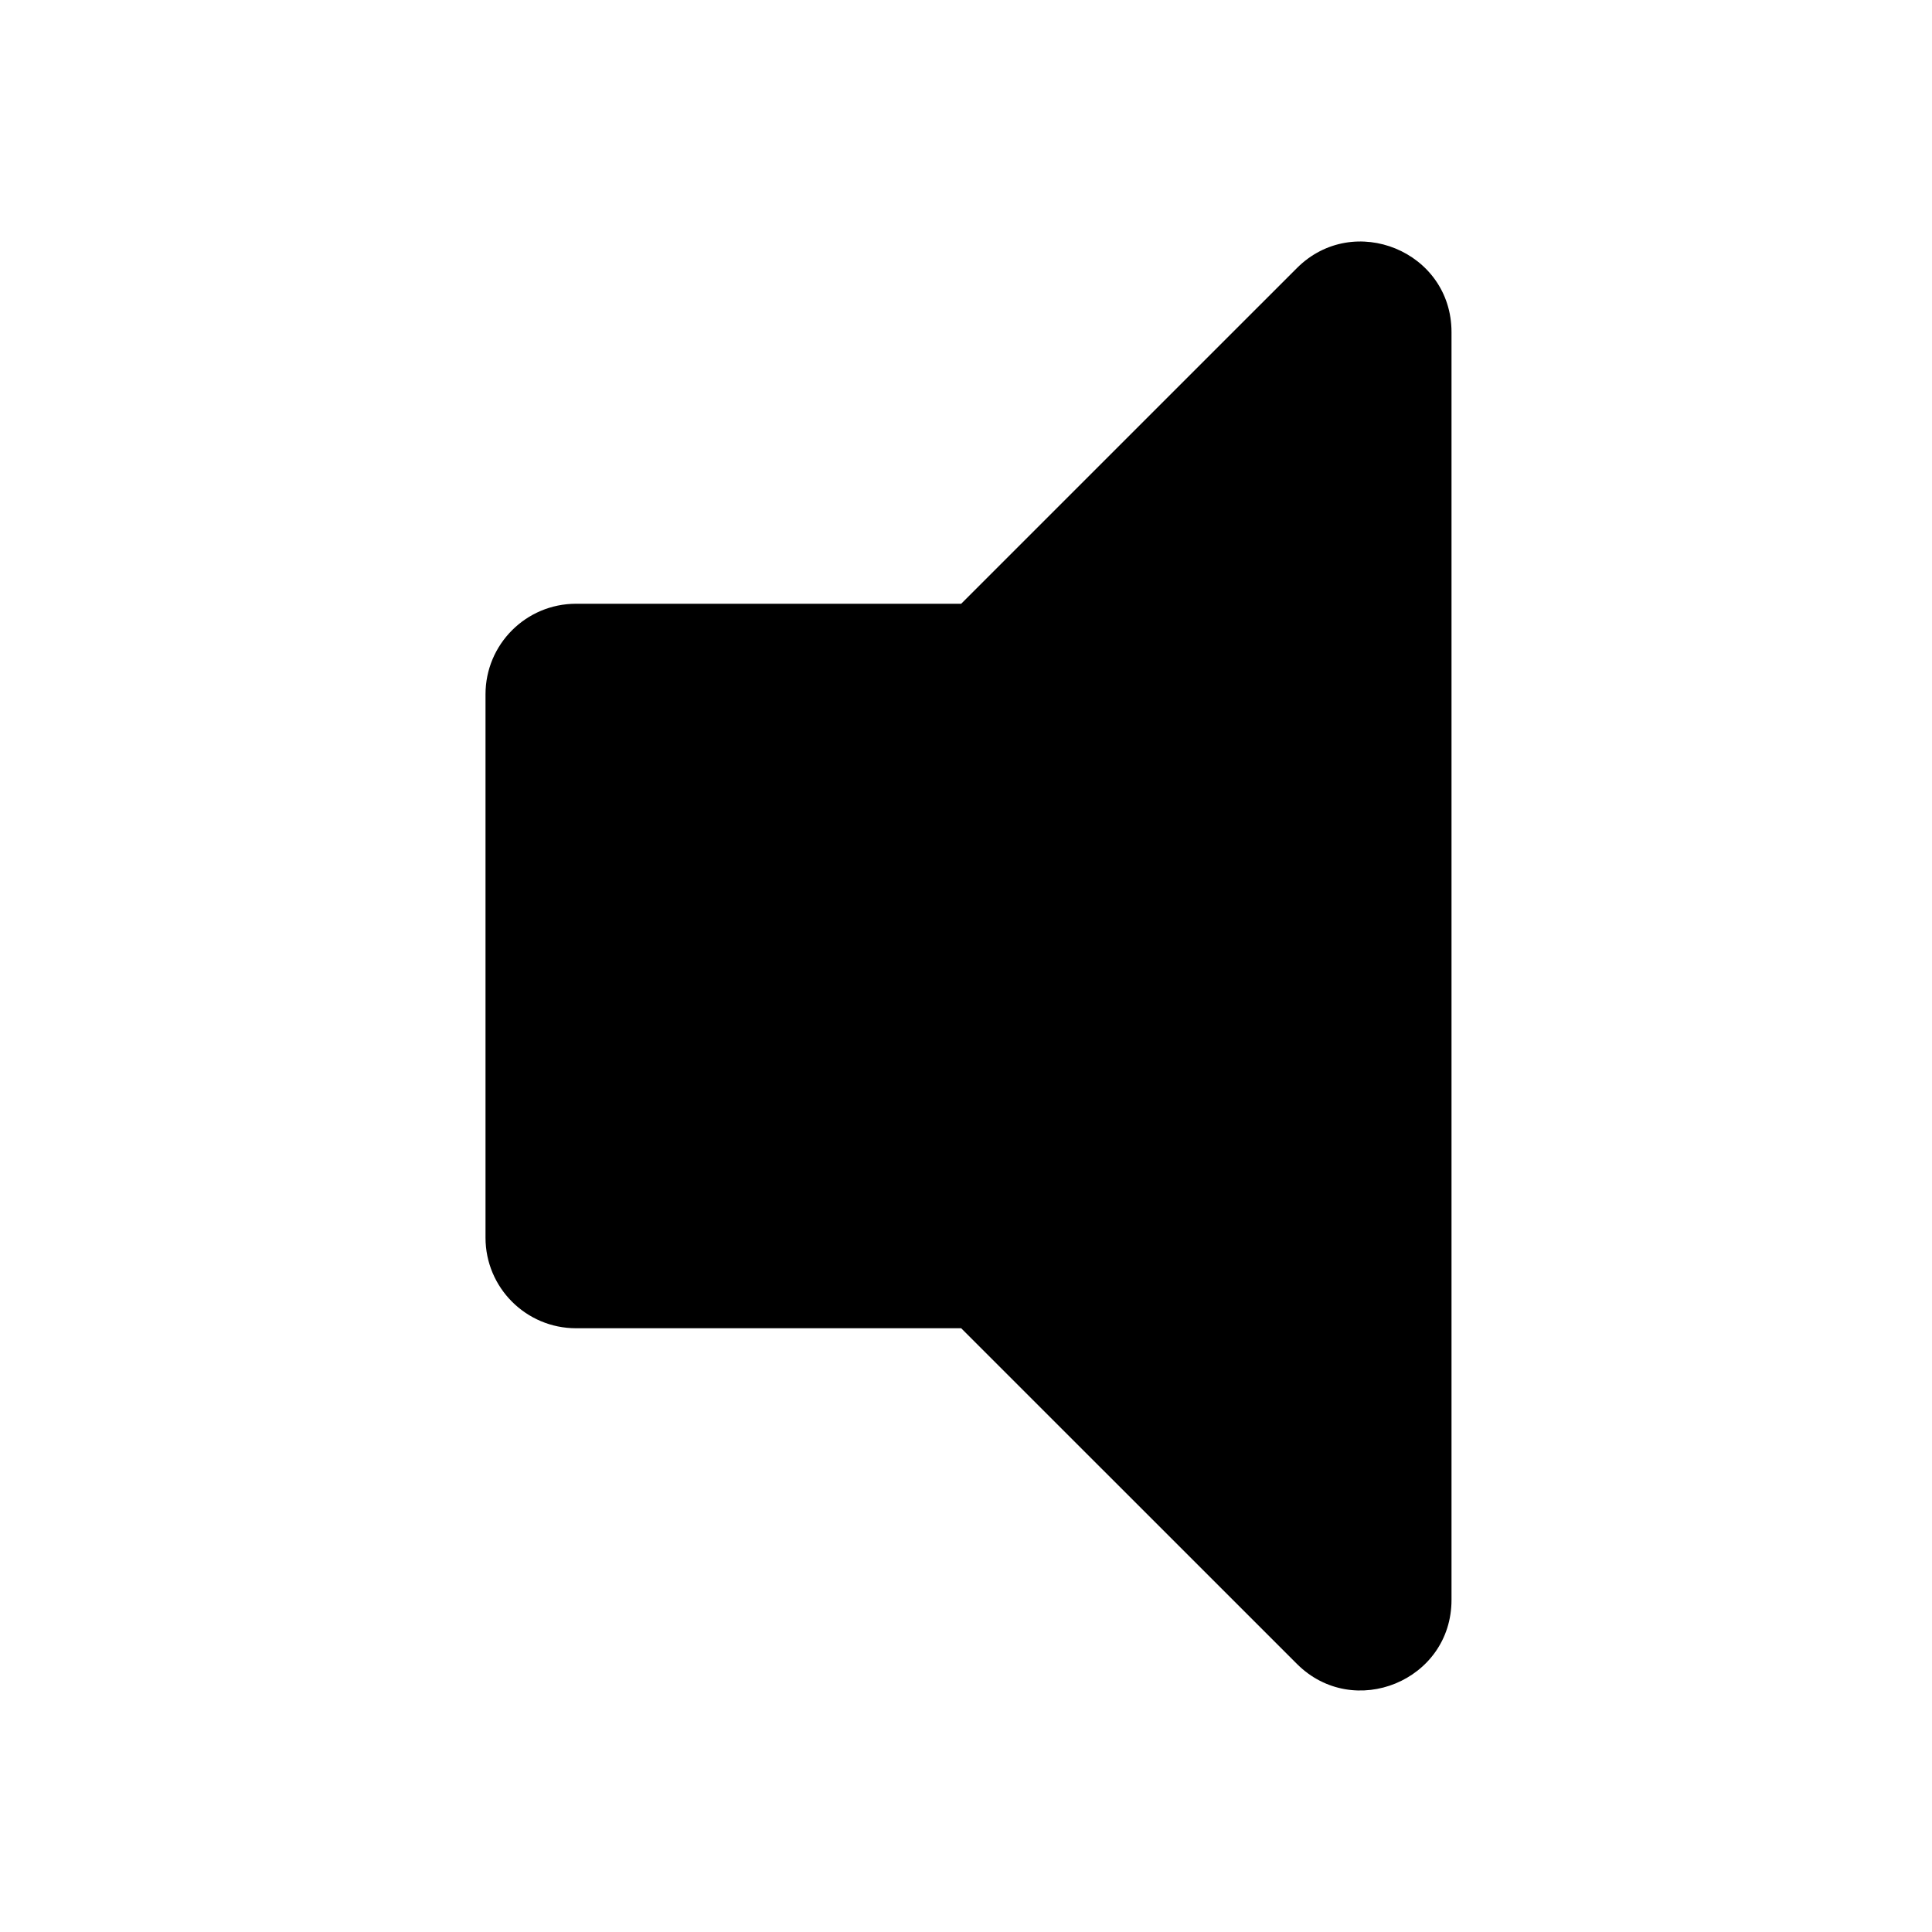
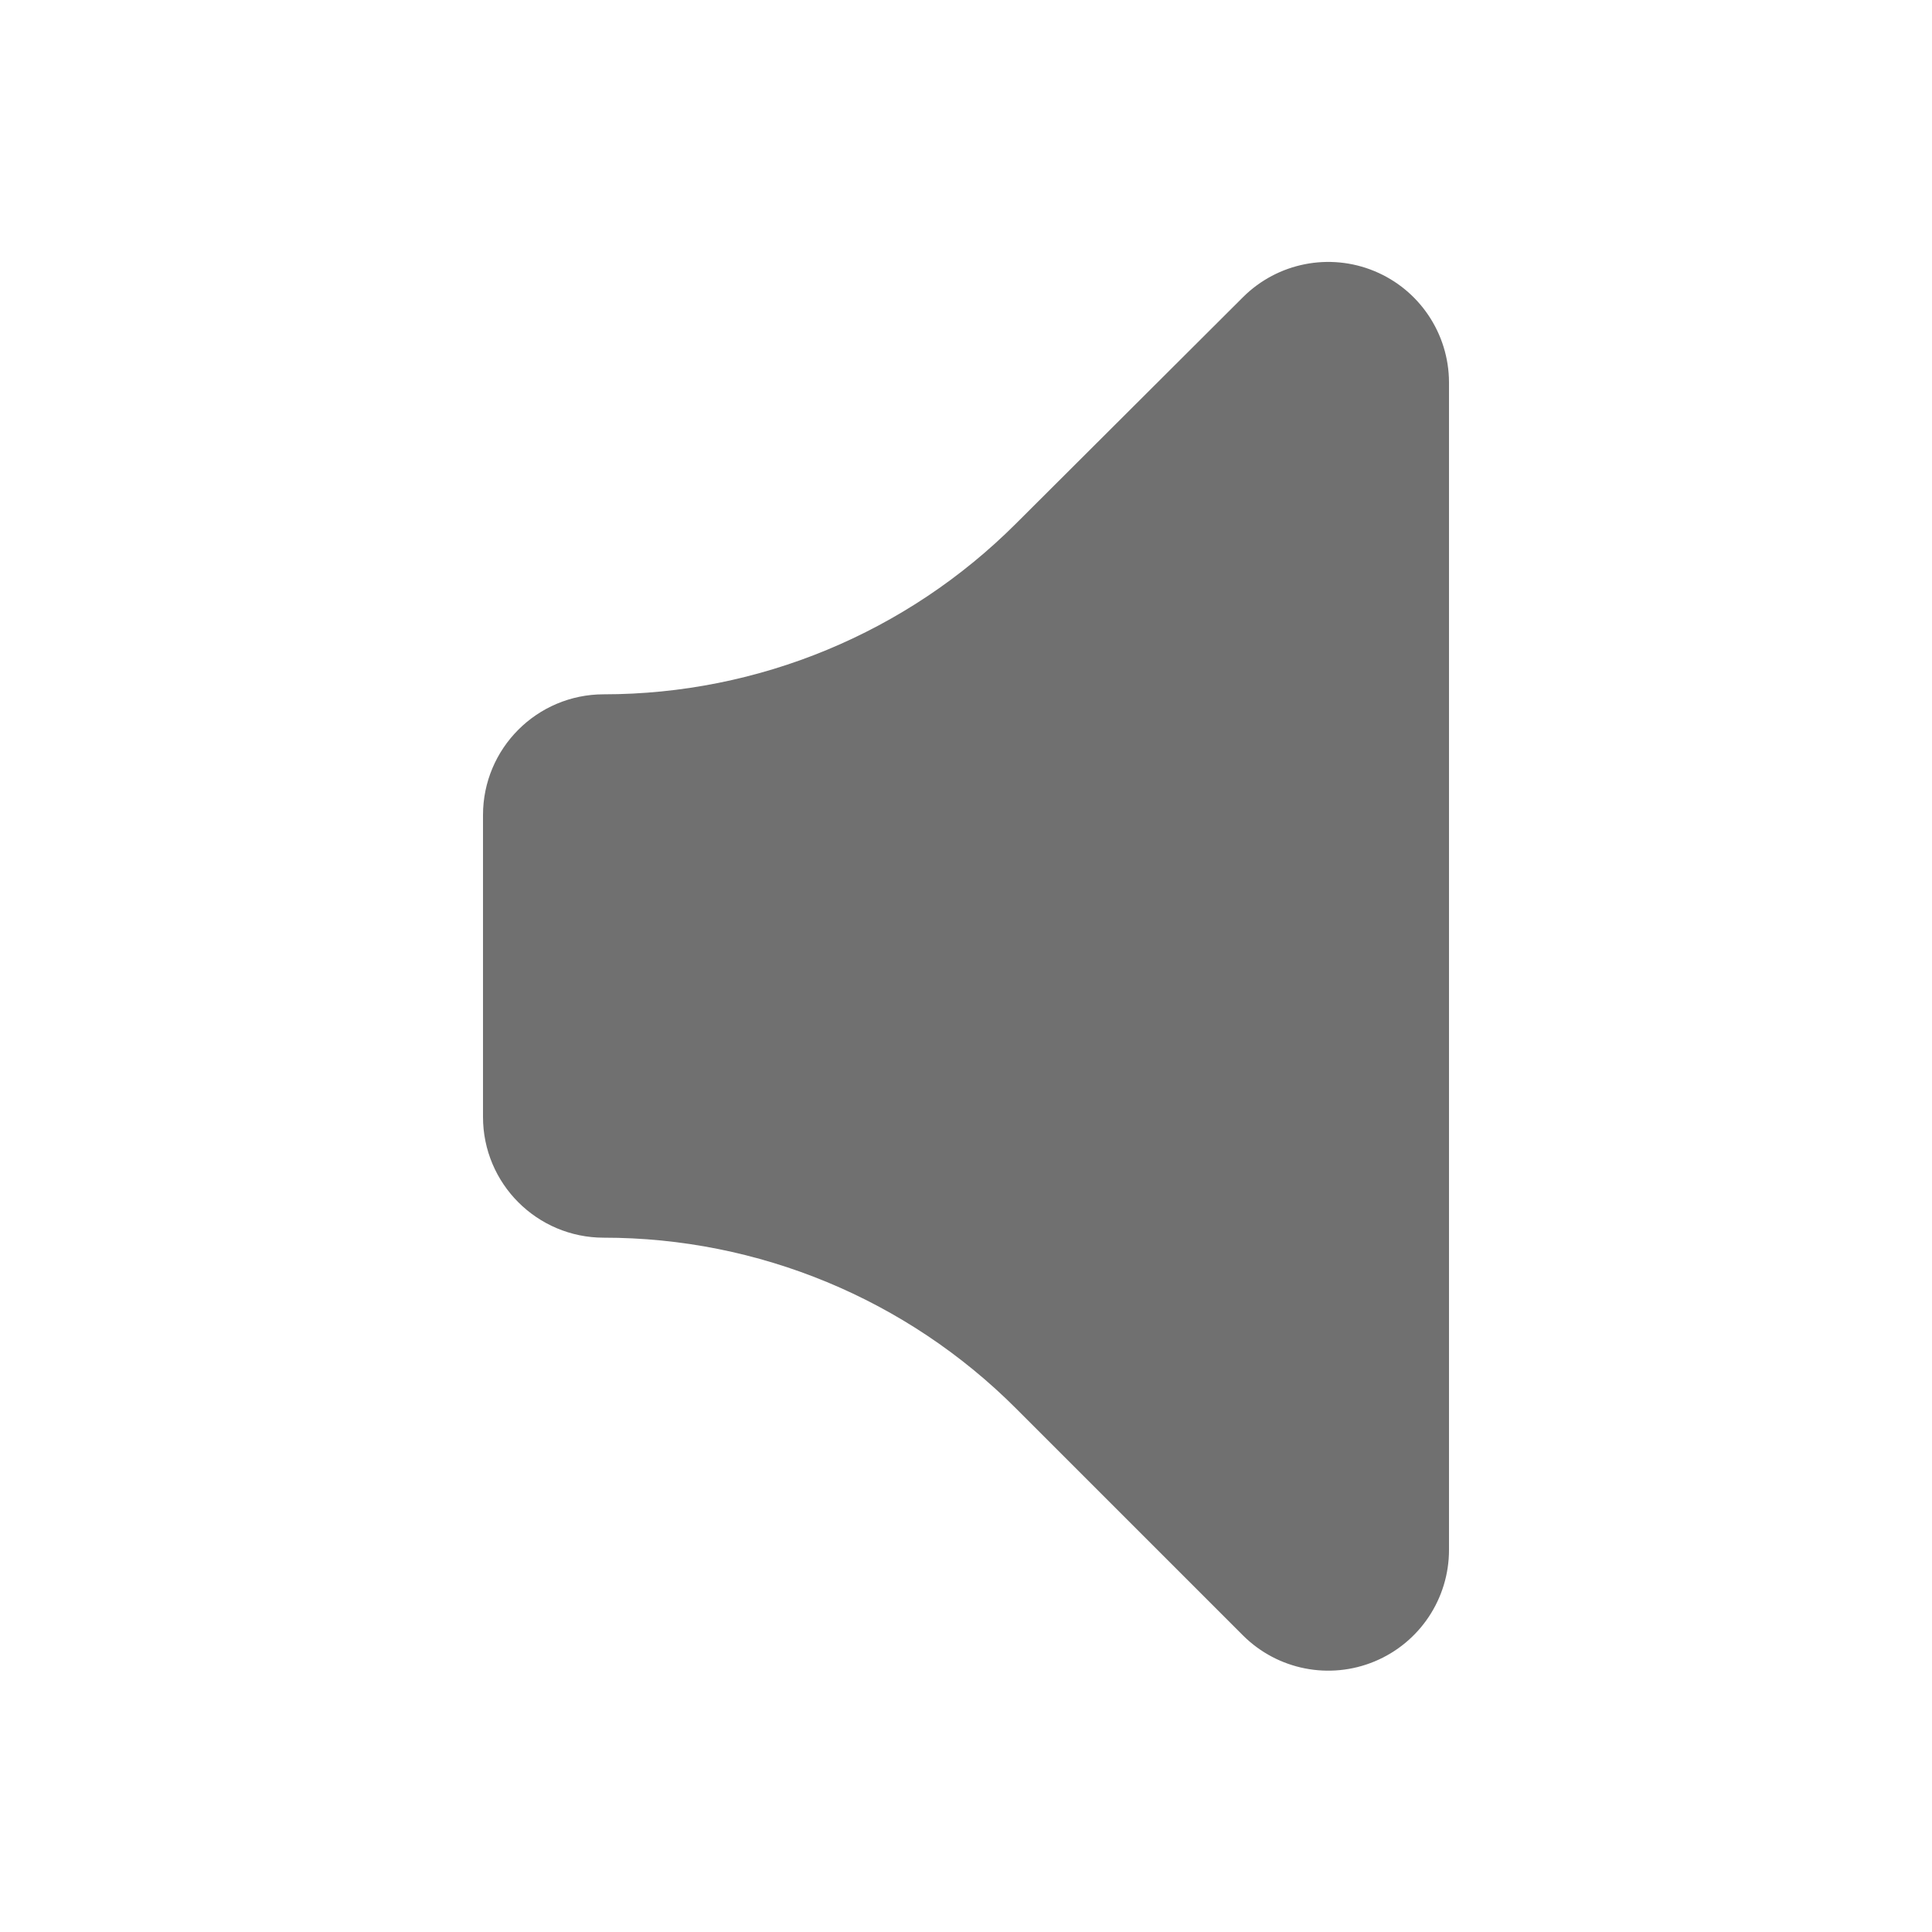
- <svg xmlns="http://www.w3.org/2000/svg" t="1694678979119" class="icon" viewBox="0 0 1024 1024" version="1.1" p-id="3438" width="200" height="200">
-   <path d="M687.39 142.08L509.45 320H305.33c-26.52 0-48 21.48-48 48v288c0 26.5 21.48 48 48 48h204.12l177.94 177.9c30.06 30.06 81.94 8.94 81.94-33.94V176.04c0-42.94-51.92-63.96-81.94-33.96z" p-id="3439">
+ <svg xmlns="http://www.w3.org/2000/svg" t="1694419081080" class="icon" viewBox="0 0 1024 1024" version="1.1" p-id="3848" width="200" height="200">
+   <path d="M320 656a308.8 308.8 0 0 1 218.56 90.56l120.32 120.32A64 64 0 0 0 768 821.44V202.56a64 64 0 0 0-109.12-45.12l-120.32 120A309.12 309.12 0 0 1 320 368a64 64 0 0 0-64 64v160a64 64 0 0 0 64 64z" fill="#707070" p-id="3849">
	</path>
</svg>
